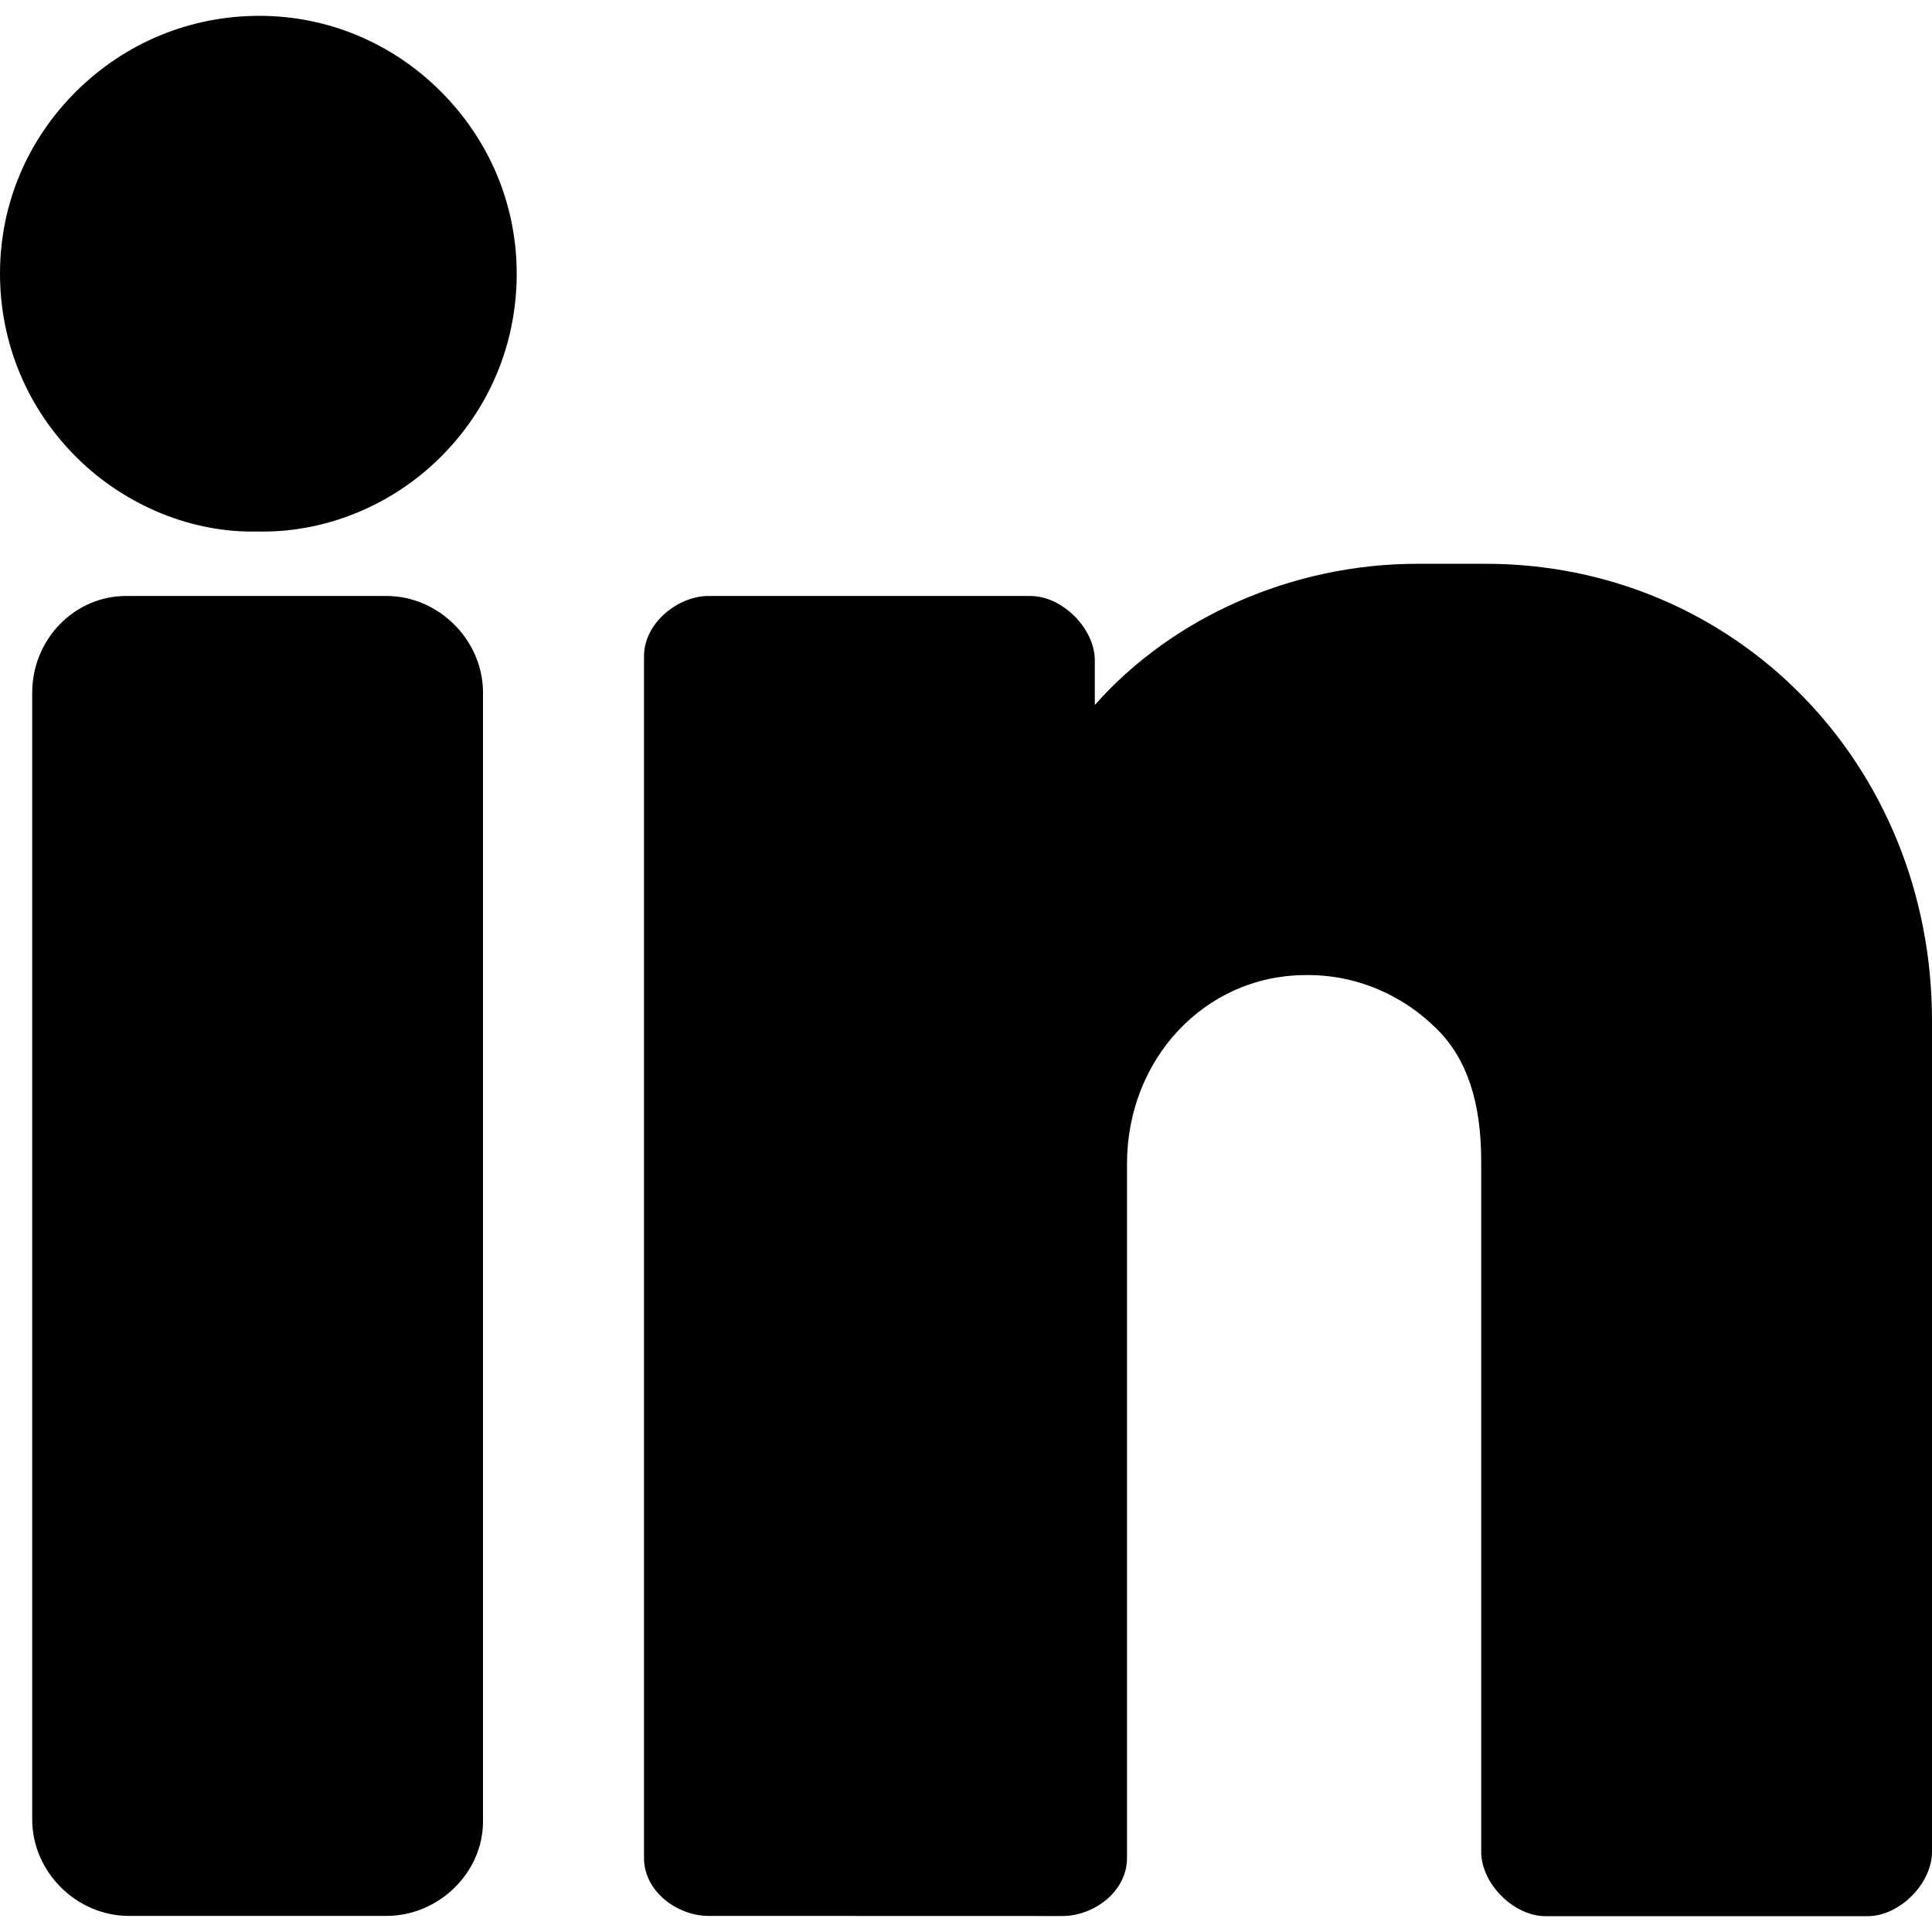
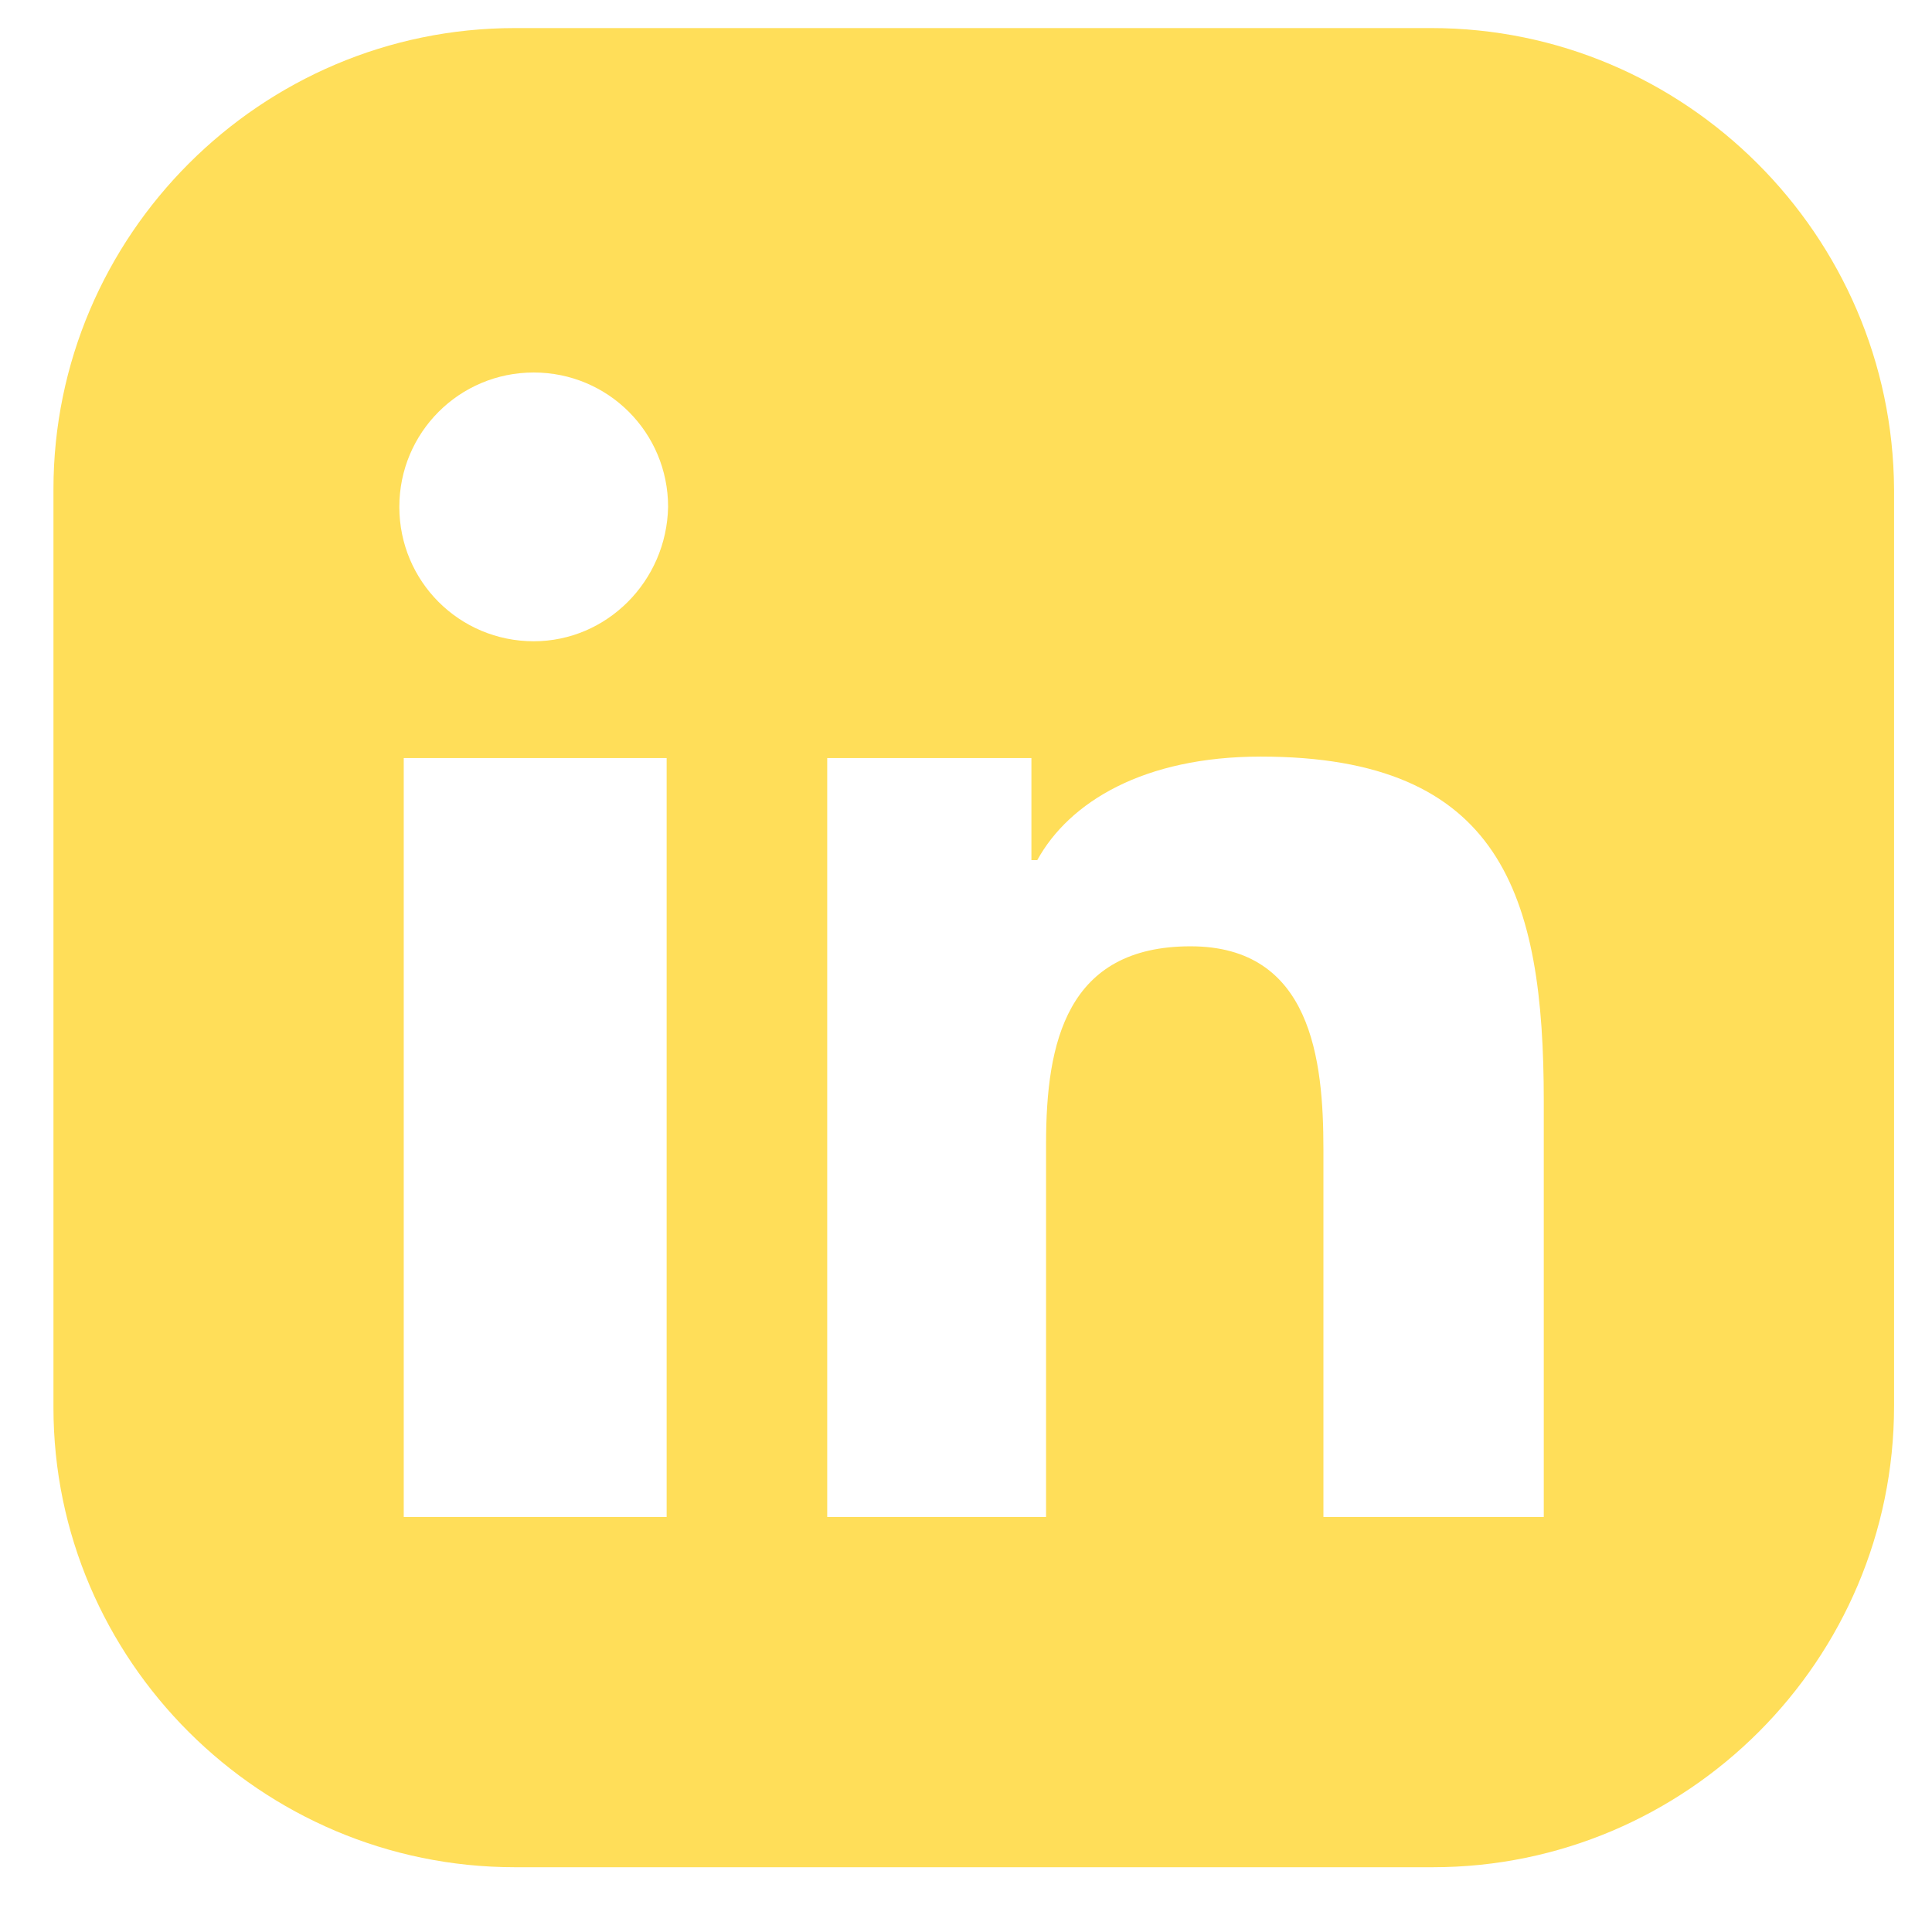
- <svg xmlns="http://www.w3.org/2000/svg" version="1.1" id="Layer_1" x="0px" y="0px" viewBox="0 0 512.003 512.003" style="enable-background:new 0 0 512.003 512.003;" xml:space="preserve">
-   <g transform="translate(0 -1)">
-     <g>
-       <g>
-         <path d="M68.762,5.195h-0.06c-18.261,0-35.482,7.1-48.478,19.985C7.185,38.1,0,55.243,0,73.453     c-0.009,18.611,7.33,36.053,20.625,49.092c12.894,12.629,30.481,19.721,47.531,19.311c0.495,0.009,0.99,0.017,1.493,0.017     c17.092,0,34.014-6.963,46.618-19.251c13.286-12.945,20.625-30.319,20.668-48.922c0.043-18.193-7.074-35.362-20.019-48.358     C103.979,12.363,86.878,5.212,68.762,5.195z" />
-         <path d="M102.403,158.941H33.411c-13.713,0-24.875,11.511-24.875,25.651v298.615c0,13.841,11.725,25.532,25.6,25.532h68.267     c13.875,0,25.6-11.46,25.6-25.011V184.541C128.003,170.666,116.279,158.941,102.403,158.941z" />
-         <path d="M393.645,150.408h-17.98c-33.135,0-64.922,14.114-85.53,37.427v-11.827c0-8.457-8.619-17.067-17.067-17.067h-85.333     c-7.893,0-17.067,6.997-17.067,16.017v318.404c0,9.054,8.994,15.369,17.067,15.377l93.867,0.026     c8.073,0,17.067-6.315,17.067-15.377V309.435c0-27.75,20.574-49.724,46.839-50.022c13.355-0.299,25.975,4.966,35.422,14.43     c7.808,7.808,11.605,19.208,11.605,34.859v183.04c0,8.457,8.619,17.067,17.067,17.067h85.333c8.448,0,17.067-8.61,17.067-17.067     V271.496C512.003,203.596,460.009,150.408,393.645,150.408z" />
-       </g>
-     </g>
+ <svg xmlns="http://www.w3.org/2000/svg" width="48" zoomAndPan="magnify" viewBox="0 0 36 36" height="48" preserveAspectRatio="xMidYMid meet" version="1.0">
+   <defs>
+     <clipPath id="df089c353e">
+       <path d="M 0.996 0.512 L 35.293 0.512 L 35.293 34.809 L 0.996 34.809 Z M 0.996 0.512 " clip-rule="nonzero" />
+     </clipPath>
+   </defs>
+   <g clip-path="url(#df089c353e)">
+     <path fill="#ffde59" d="M 26.672 0.523 L 9.594 0.523 C 4.859 0.523 0.996 4.387 0.996 9.117 L 0.996 26.227 C 0.996 30.934 4.859 34.793 9.594 34.793 L 26.699 34.793 C 31.434 34.793 35.293 30.934 35.293 26.199 L 35.293 9.117 C 35.266 4.387 31.406 0.523 26.672 0.523 Z M 12.422 28.266 L 7.523 28.266 L 7.523 14.125 L 12.422 14.125 Z M 9.945 11.949 C 8.559 11.949 7.441 10.832 7.441 9.445 C 7.441 8.059 8.559 6.941 9.945 6.941 C 11.332 6.941 12.449 8.059 12.449 9.445 C 12.422 10.832 11.305 11.949 9.945 11.949 Z M 28.738 28.266 L 24.66 28.266 L 24.66 21.414 C 24.66 19.754 24.441 17.633 22.184 17.633 C 19.875 17.633 19.492 19.426 19.492 21.305 L 19.492 28.266 L 15.414 28.266 L 15.414 14.125 L 19.219 14.125 L 19.219 16.027 L 19.328 16.027 C 19.926 14.941 21.316 14.098 23.492 14.098 C 27.977 14.098 28.766 16.68 28.766 20.516 L 28.766 28.266 Z M 28.738 28.266 " fill-opacity="1" fill-rule="nonzero" />
  </g>
-   <g>
- </g>
-   <g>
- </g>
-   <g>
- </g>
-   <g>
- </g>
-   <g>
- </g>
-   <g>
- </g>
-   <g>
- </g>
-   <g>
- </g>
-   <g>
- </g>
-   <g>
- </g>
-   <g>
- </g>
-   <g>
- </g>
-   <g>
- </g>
-   <g>
- </g>
-   <g>
- </g>
</svg>
